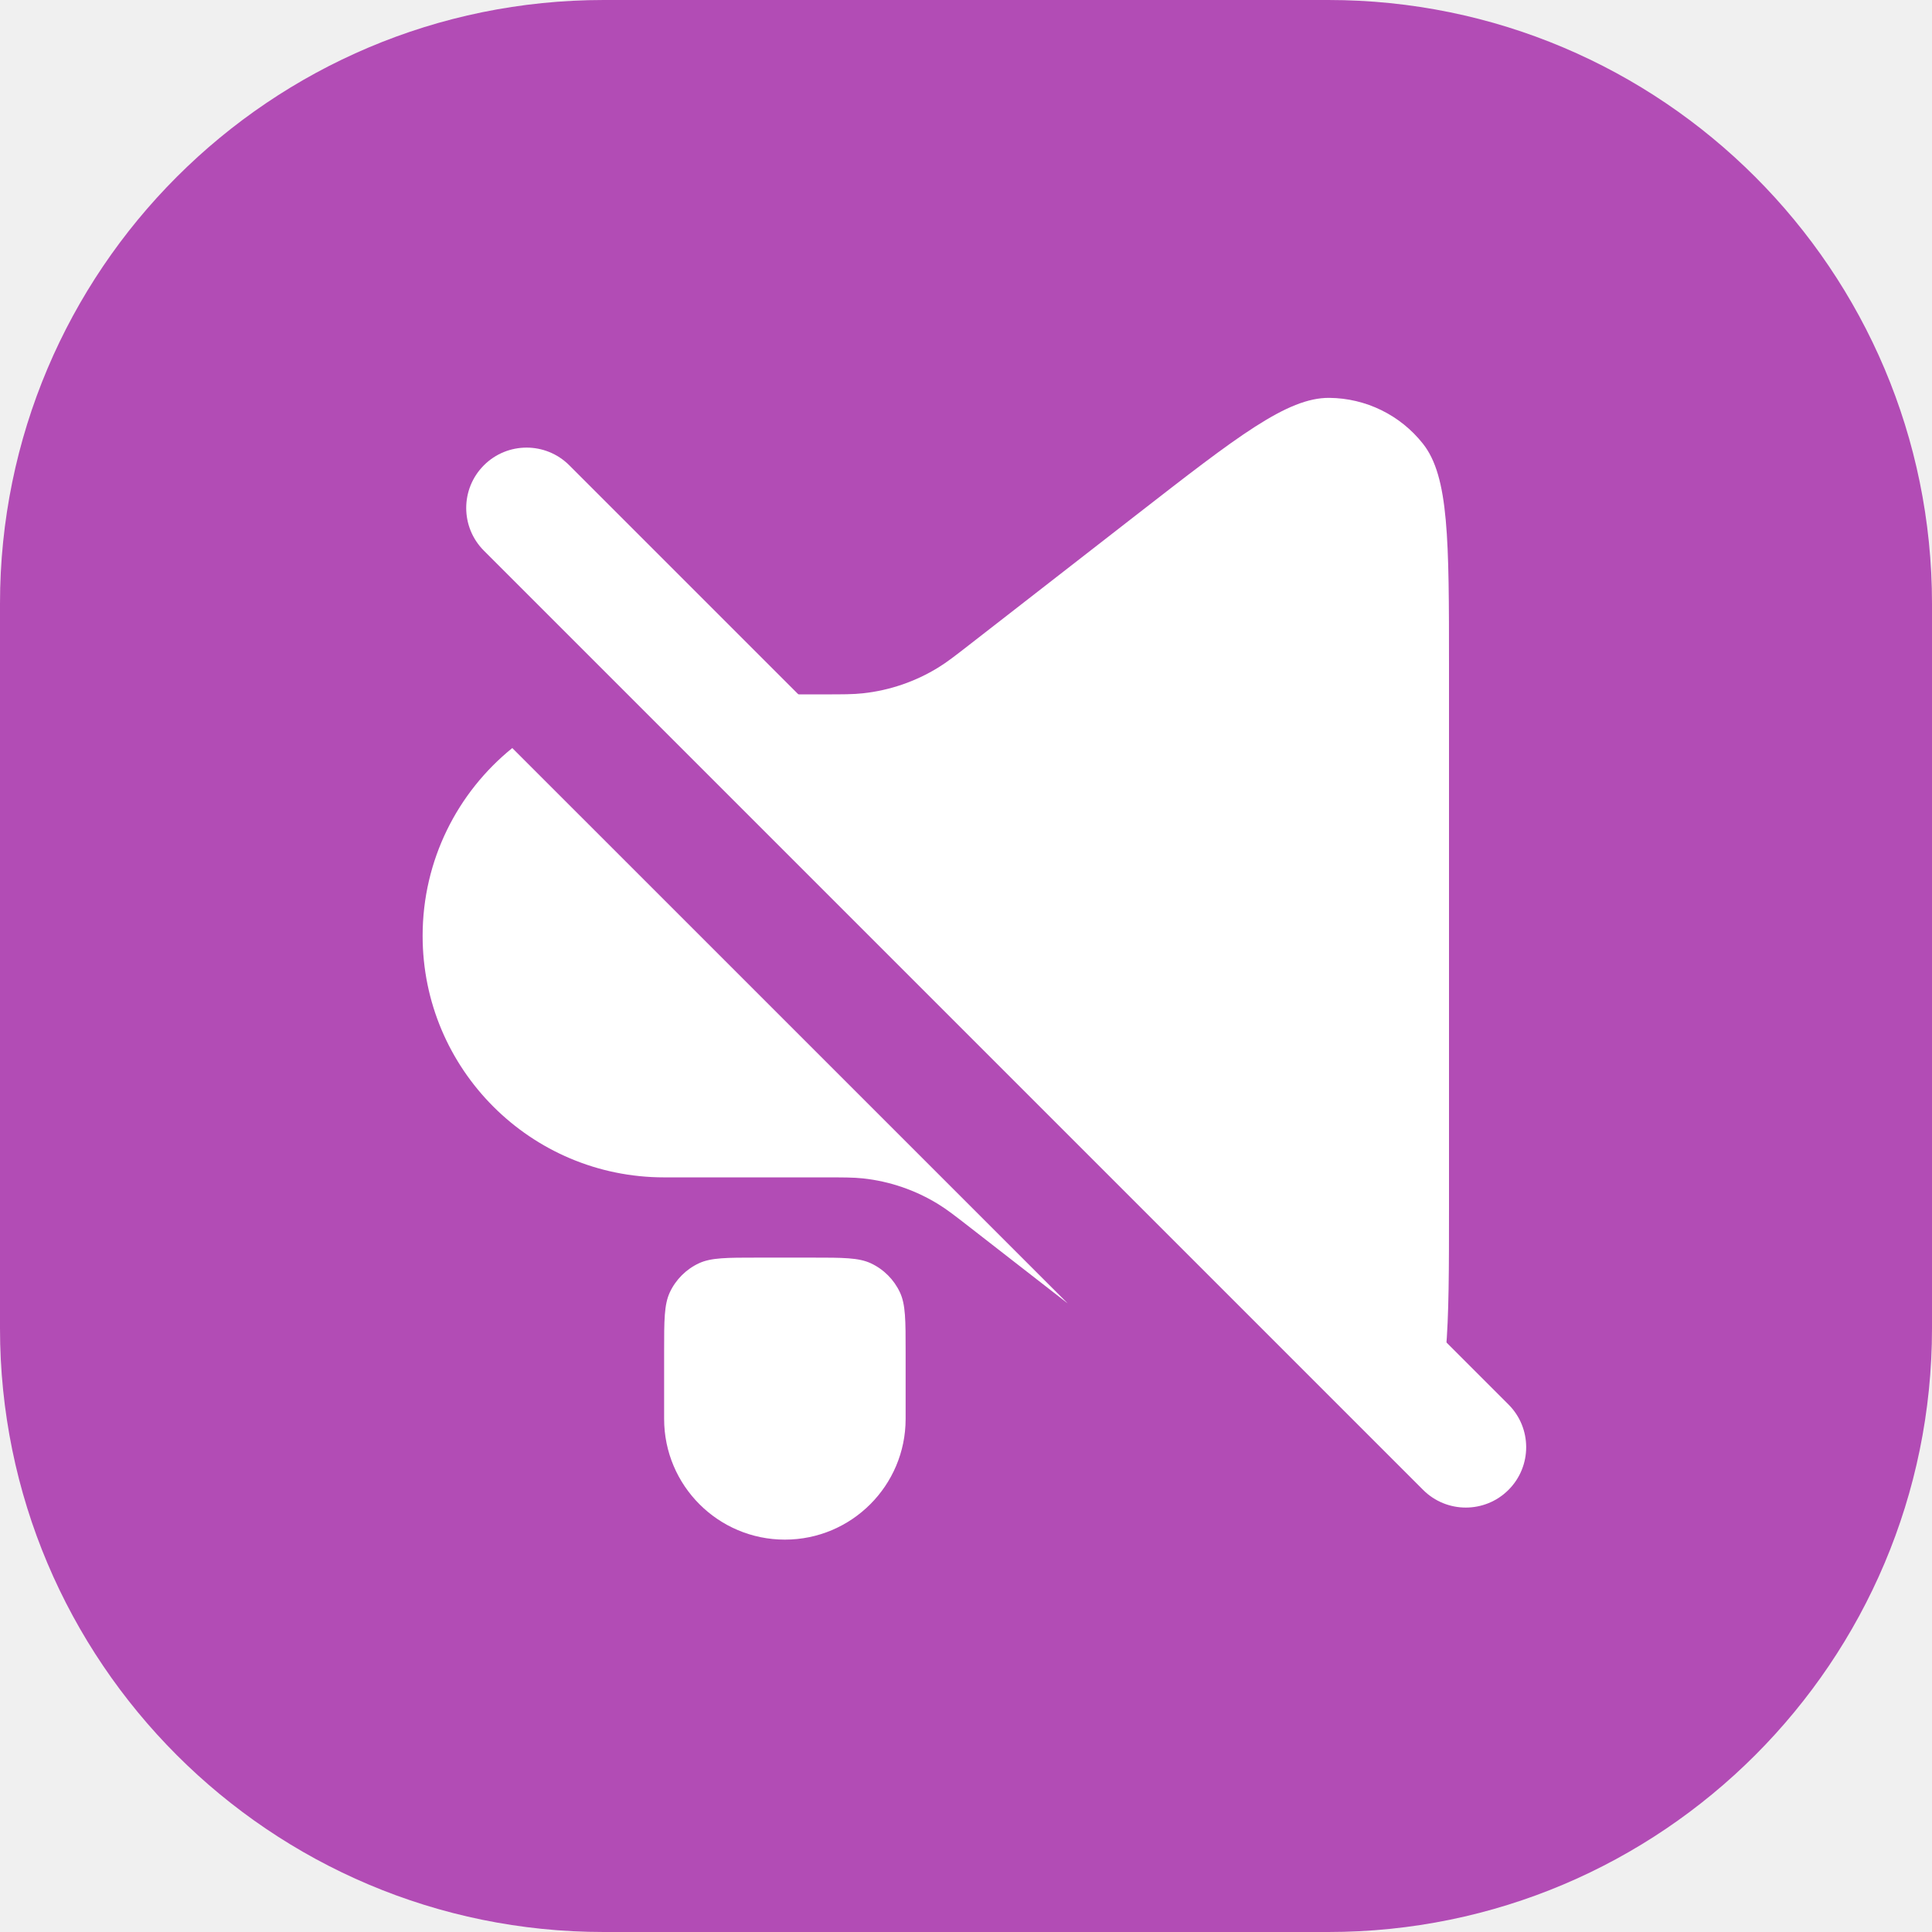
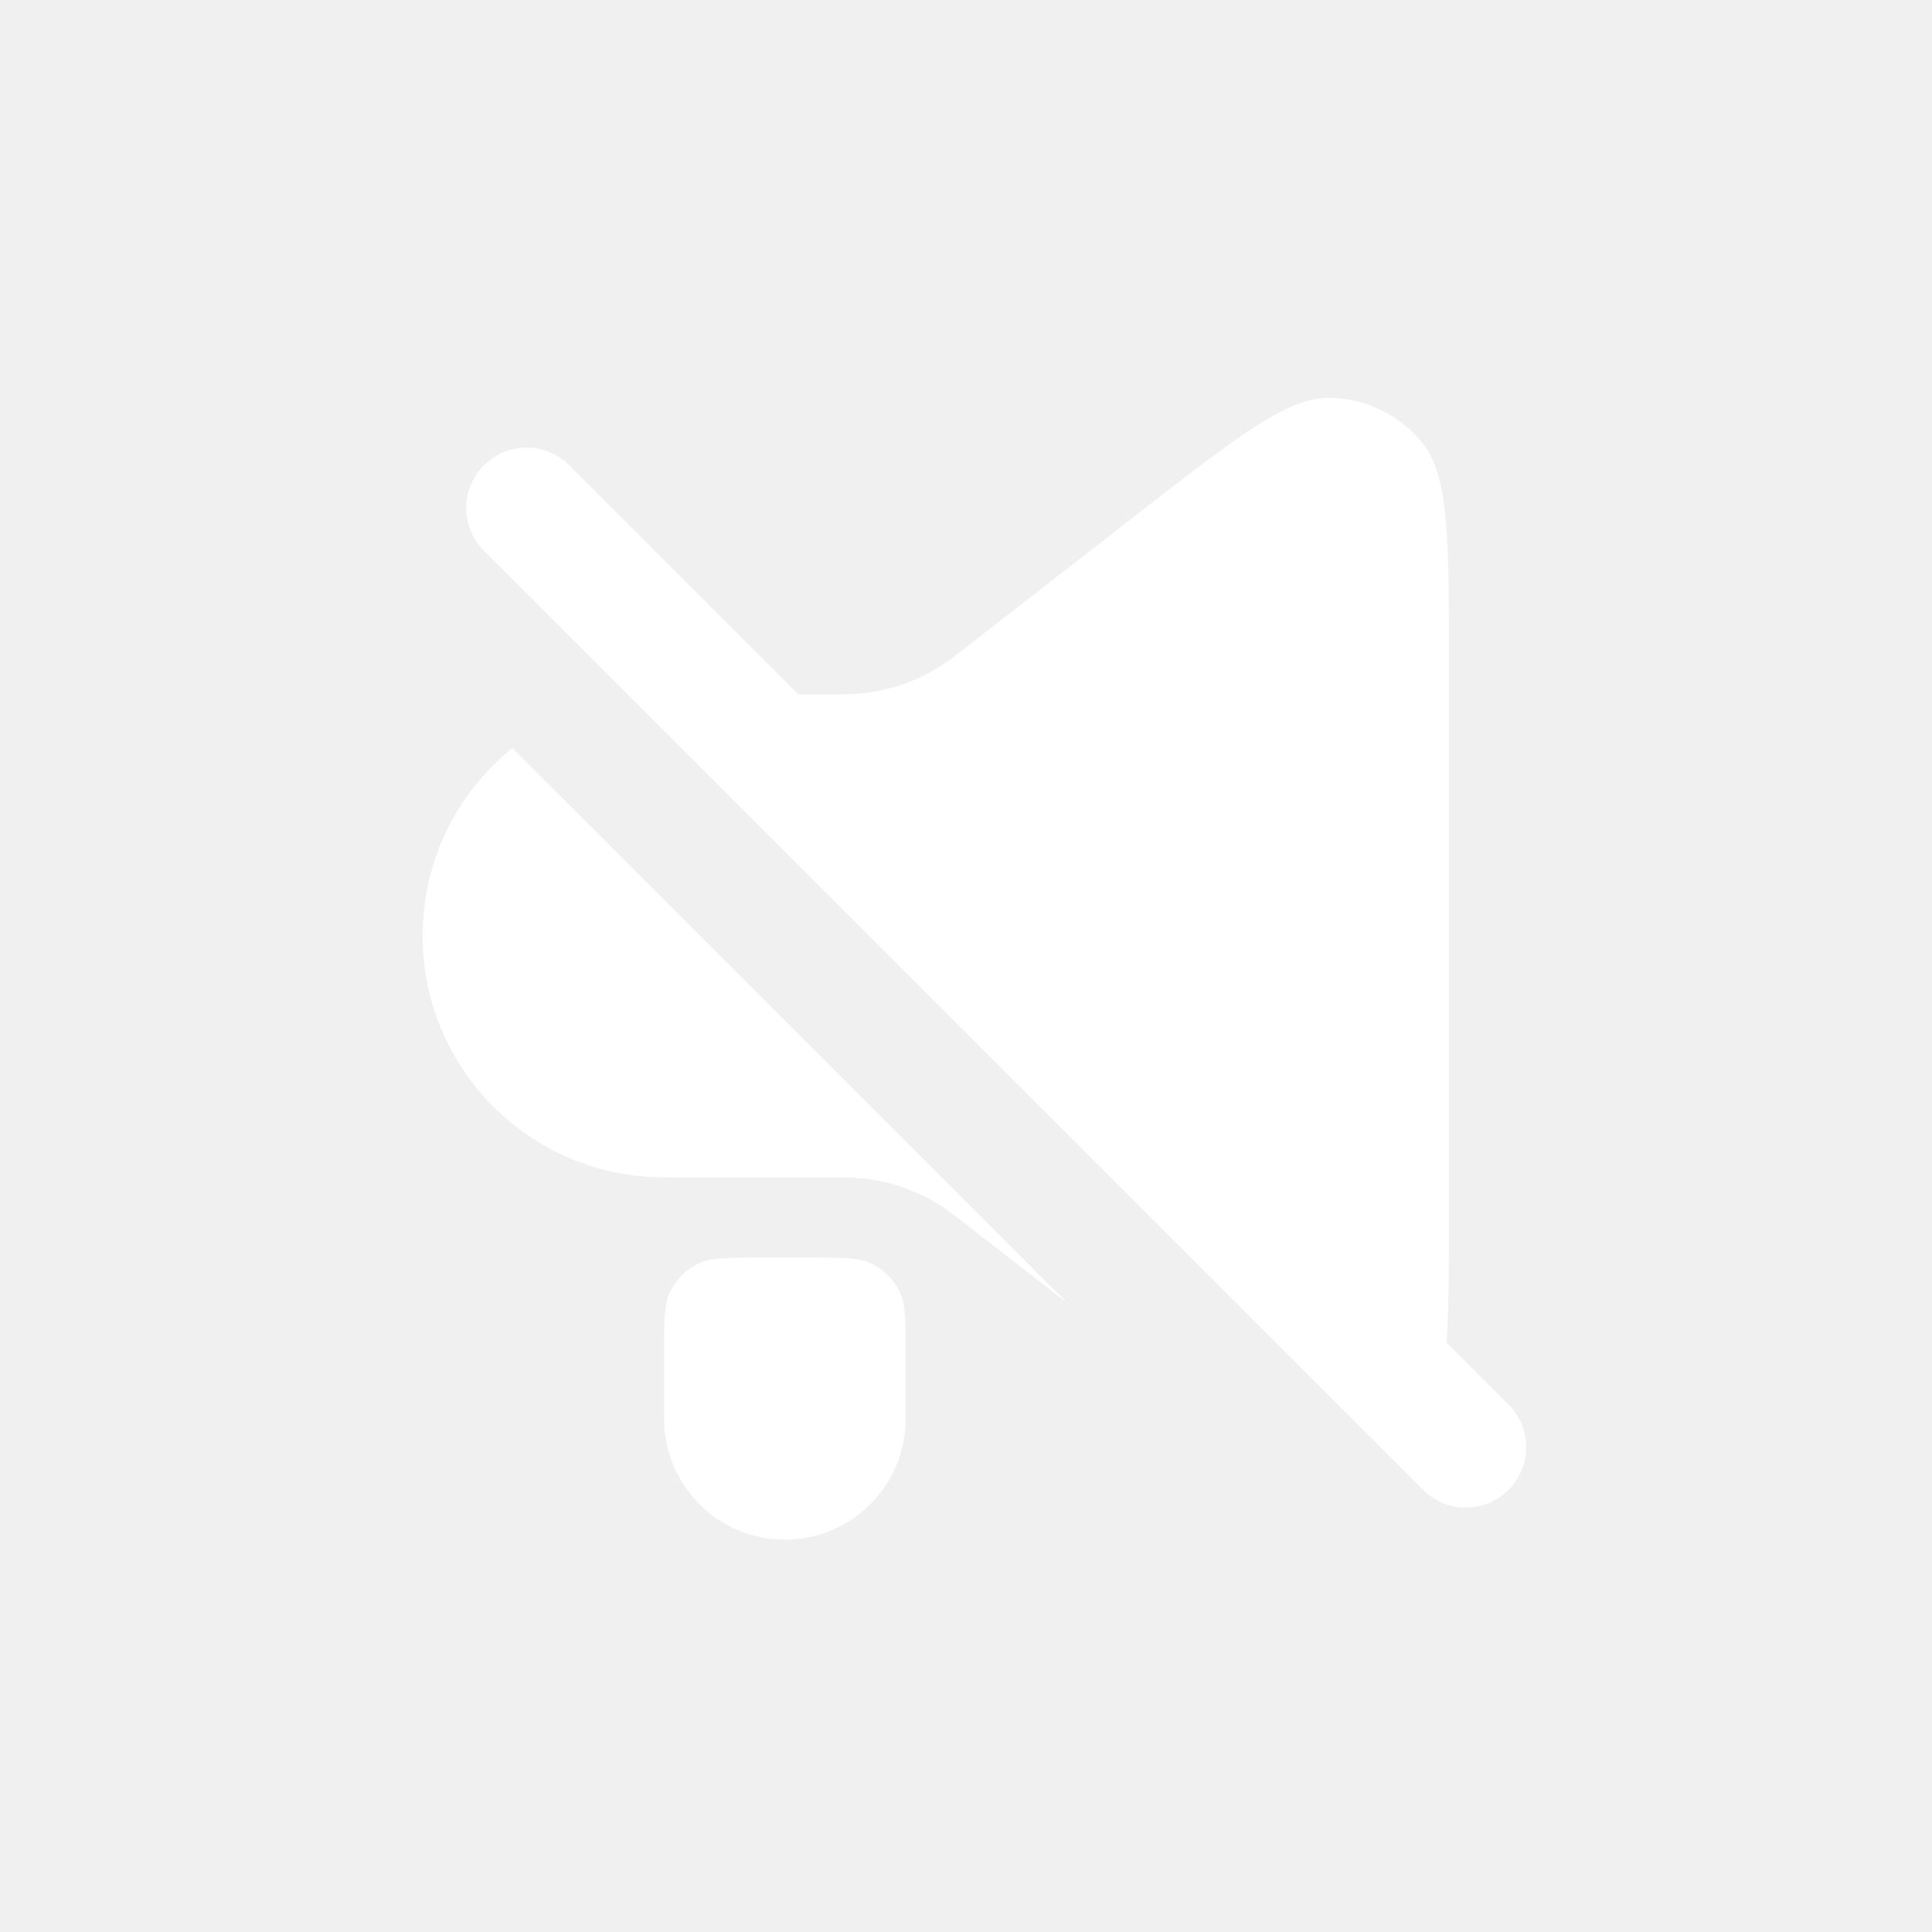
<svg xmlns="http://www.w3.org/2000/svg" width="32" height="32" viewBox="0 0 32 32" fill="none">
-   <rect width="32" height="32" rx="10" fill="#B24CB5" />
  <rect x="7.308" y="8.414" width="2" height="24" rx="1" transform="rotate(-45 7.30762 8.41418)" fill="white" />
  <path fill-rule="evenodd" clip-rule="evenodd" d="M13.634 19.501H11C8.791 19.501 7 17.71 7 15.501C7 14.244 7.579 13.123 8.485 12.39L17.684 21.588L16.078 20.339C15.816 20.135 15.684 20.033 15.546 19.948C15.166 19.713 14.738 19.566 14.294 19.518C14.133 19.501 13.967 19.501 13.634 19.501ZM23.043 24.118L10.461 11.537C10.637 11.513 10.817 11.501 11 11.501H13.634C13.967 11.501 14.133 11.501 14.294 11.483C14.738 11.435 15.166 11.288 15.546 11.053C15.684 10.968 15.816 10.866 16.078 10.662L18.835 8.518L18.835 8.518L18.835 8.518C20.493 7.229 21.321 6.584 22.017 6.59C22.622 6.595 23.193 6.874 23.568 7.349C24 7.894 24 8.944 24 11.043V19.958C24 22.057 24 23.107 23.568 23.653C23.42 23.84 23.241 23.997 23.043 24.118ZM11 22.387C11 21.867 11 21.608 11.094 21.406C11.193 21.194 11.364 21.023 11.576 20.924C11.778 20.83 12.037 20.83 12.557 20.83H13.443C13.963 20.83 14.222 20.83 14.424 20.924C14.636 21.023 14.807 21.194 14.906 21.406C15 21.608 15 21.867 15 22.387V23.501C15 24.605 14.105 25.501 13 25.501C11.895 25.501 11 24.605 11 23.501V22.387Z" fill="white" />
</svg>
